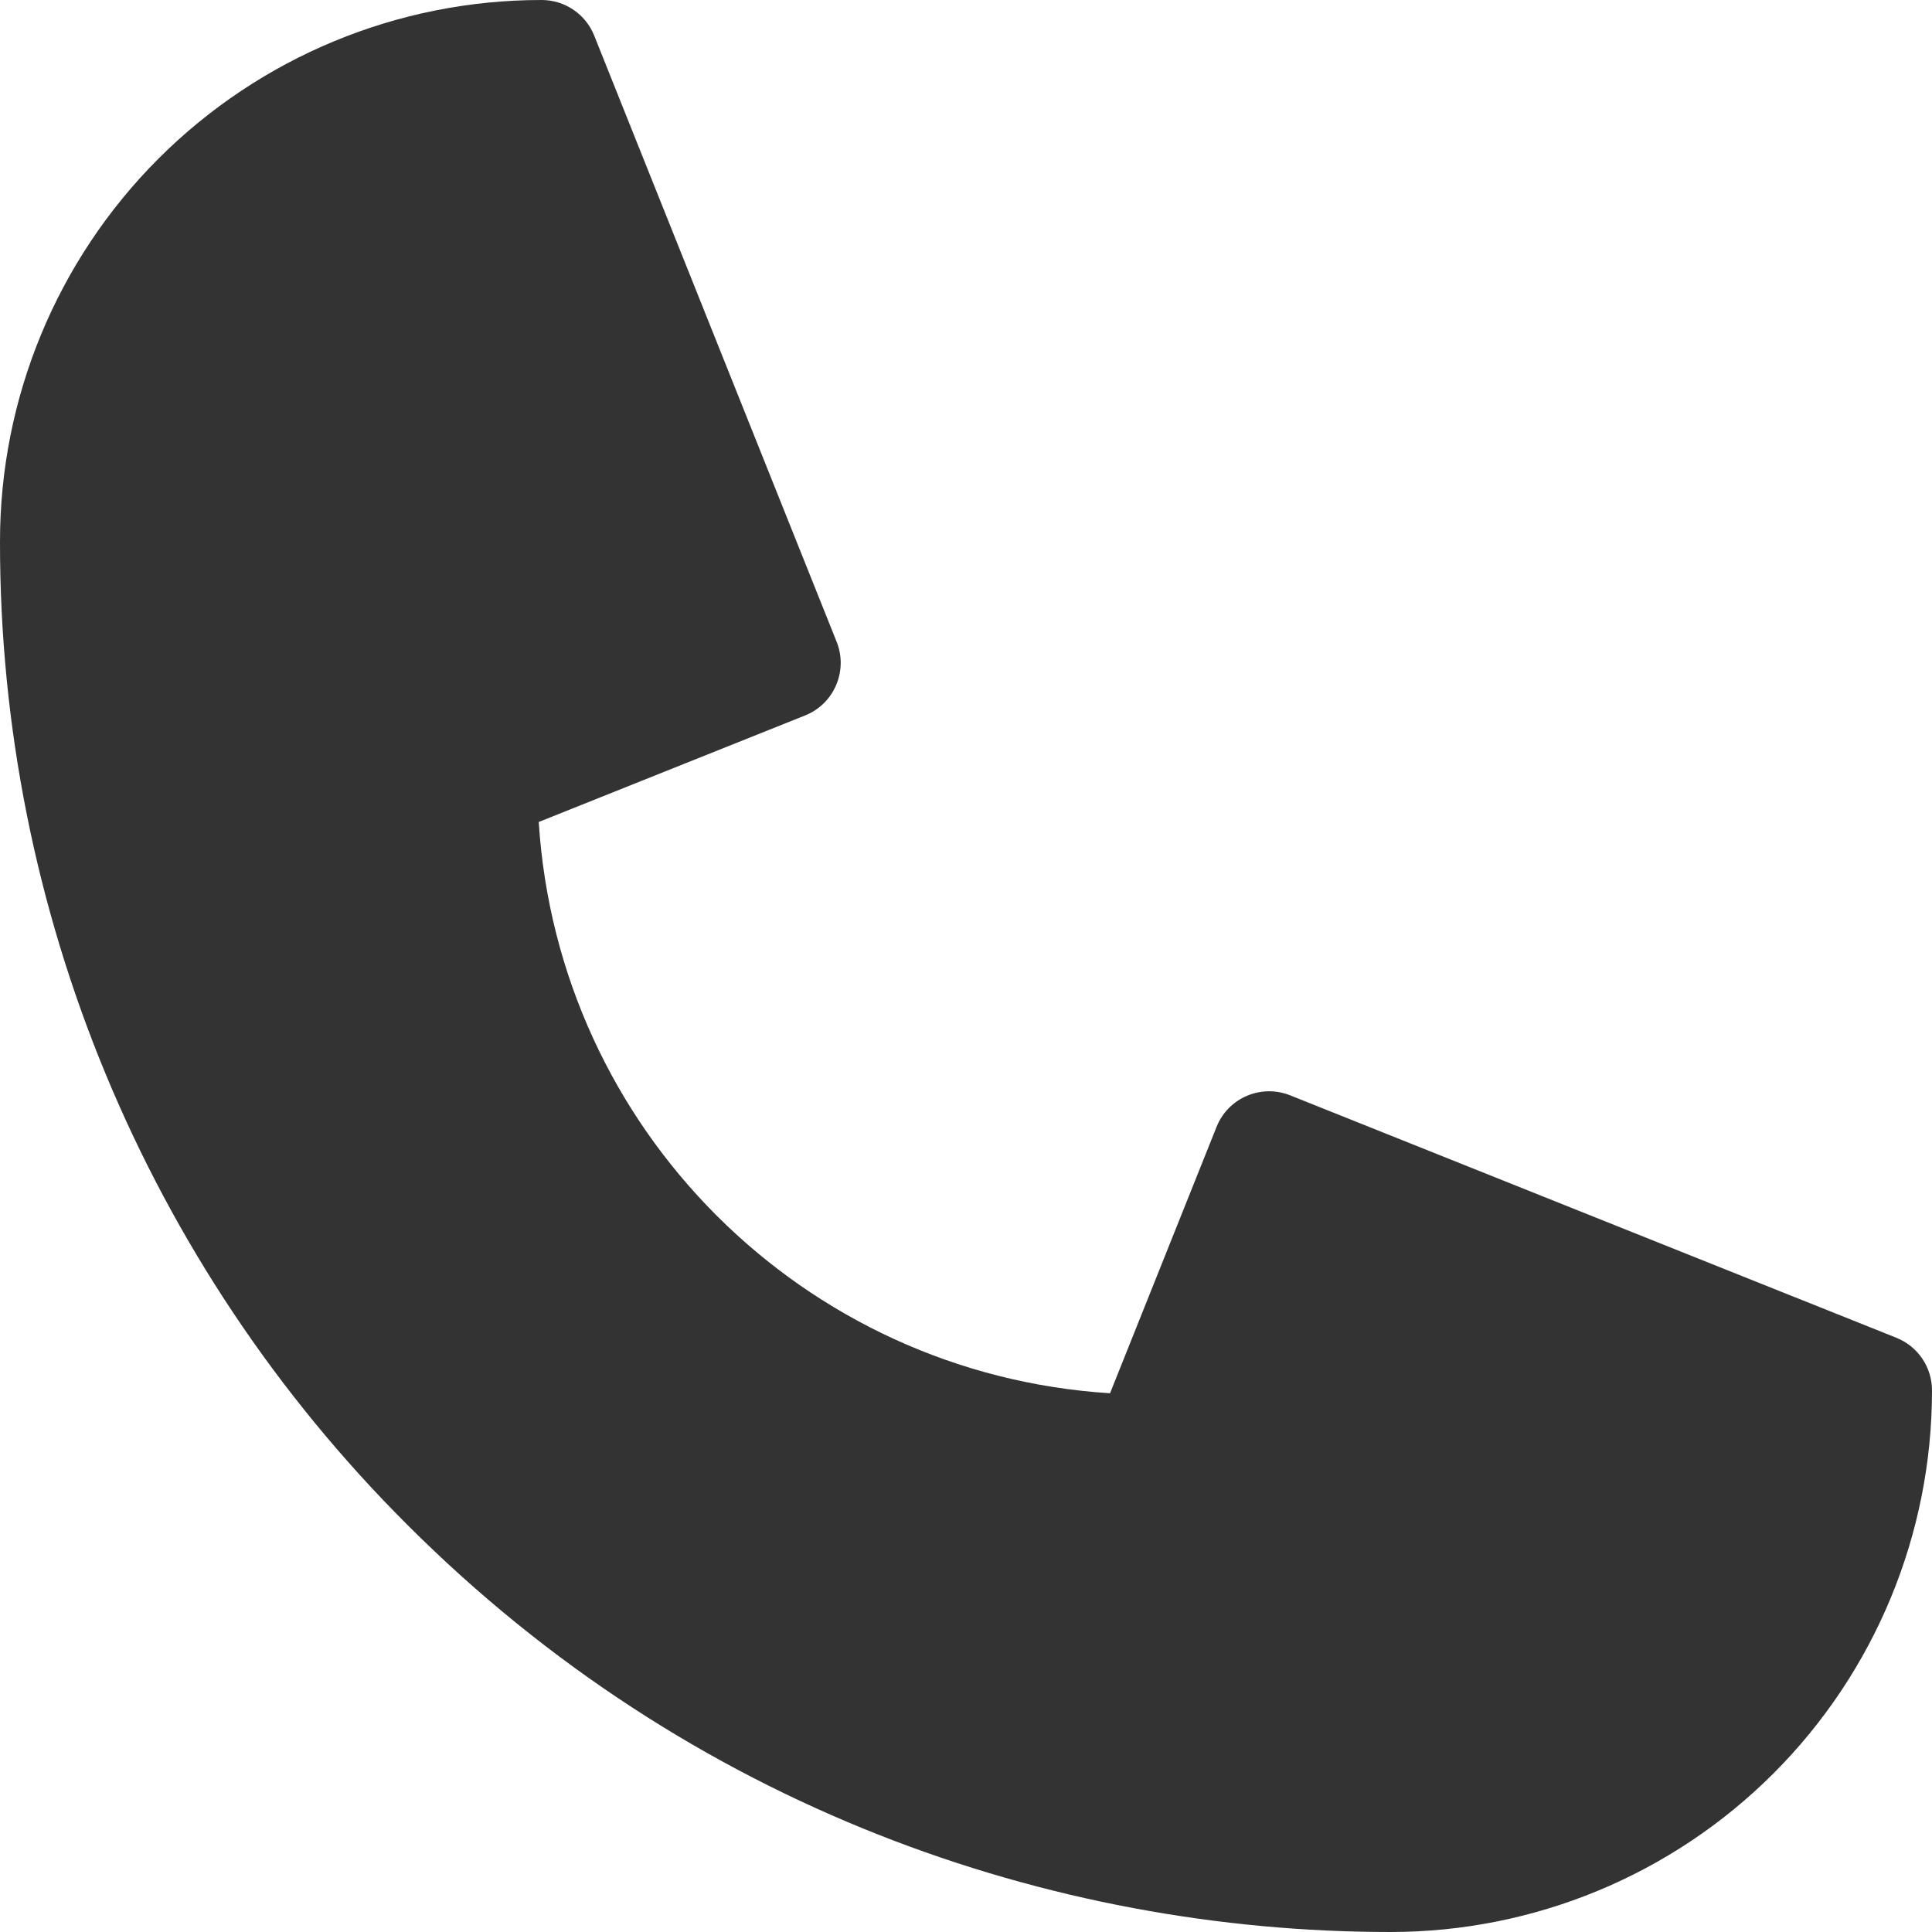
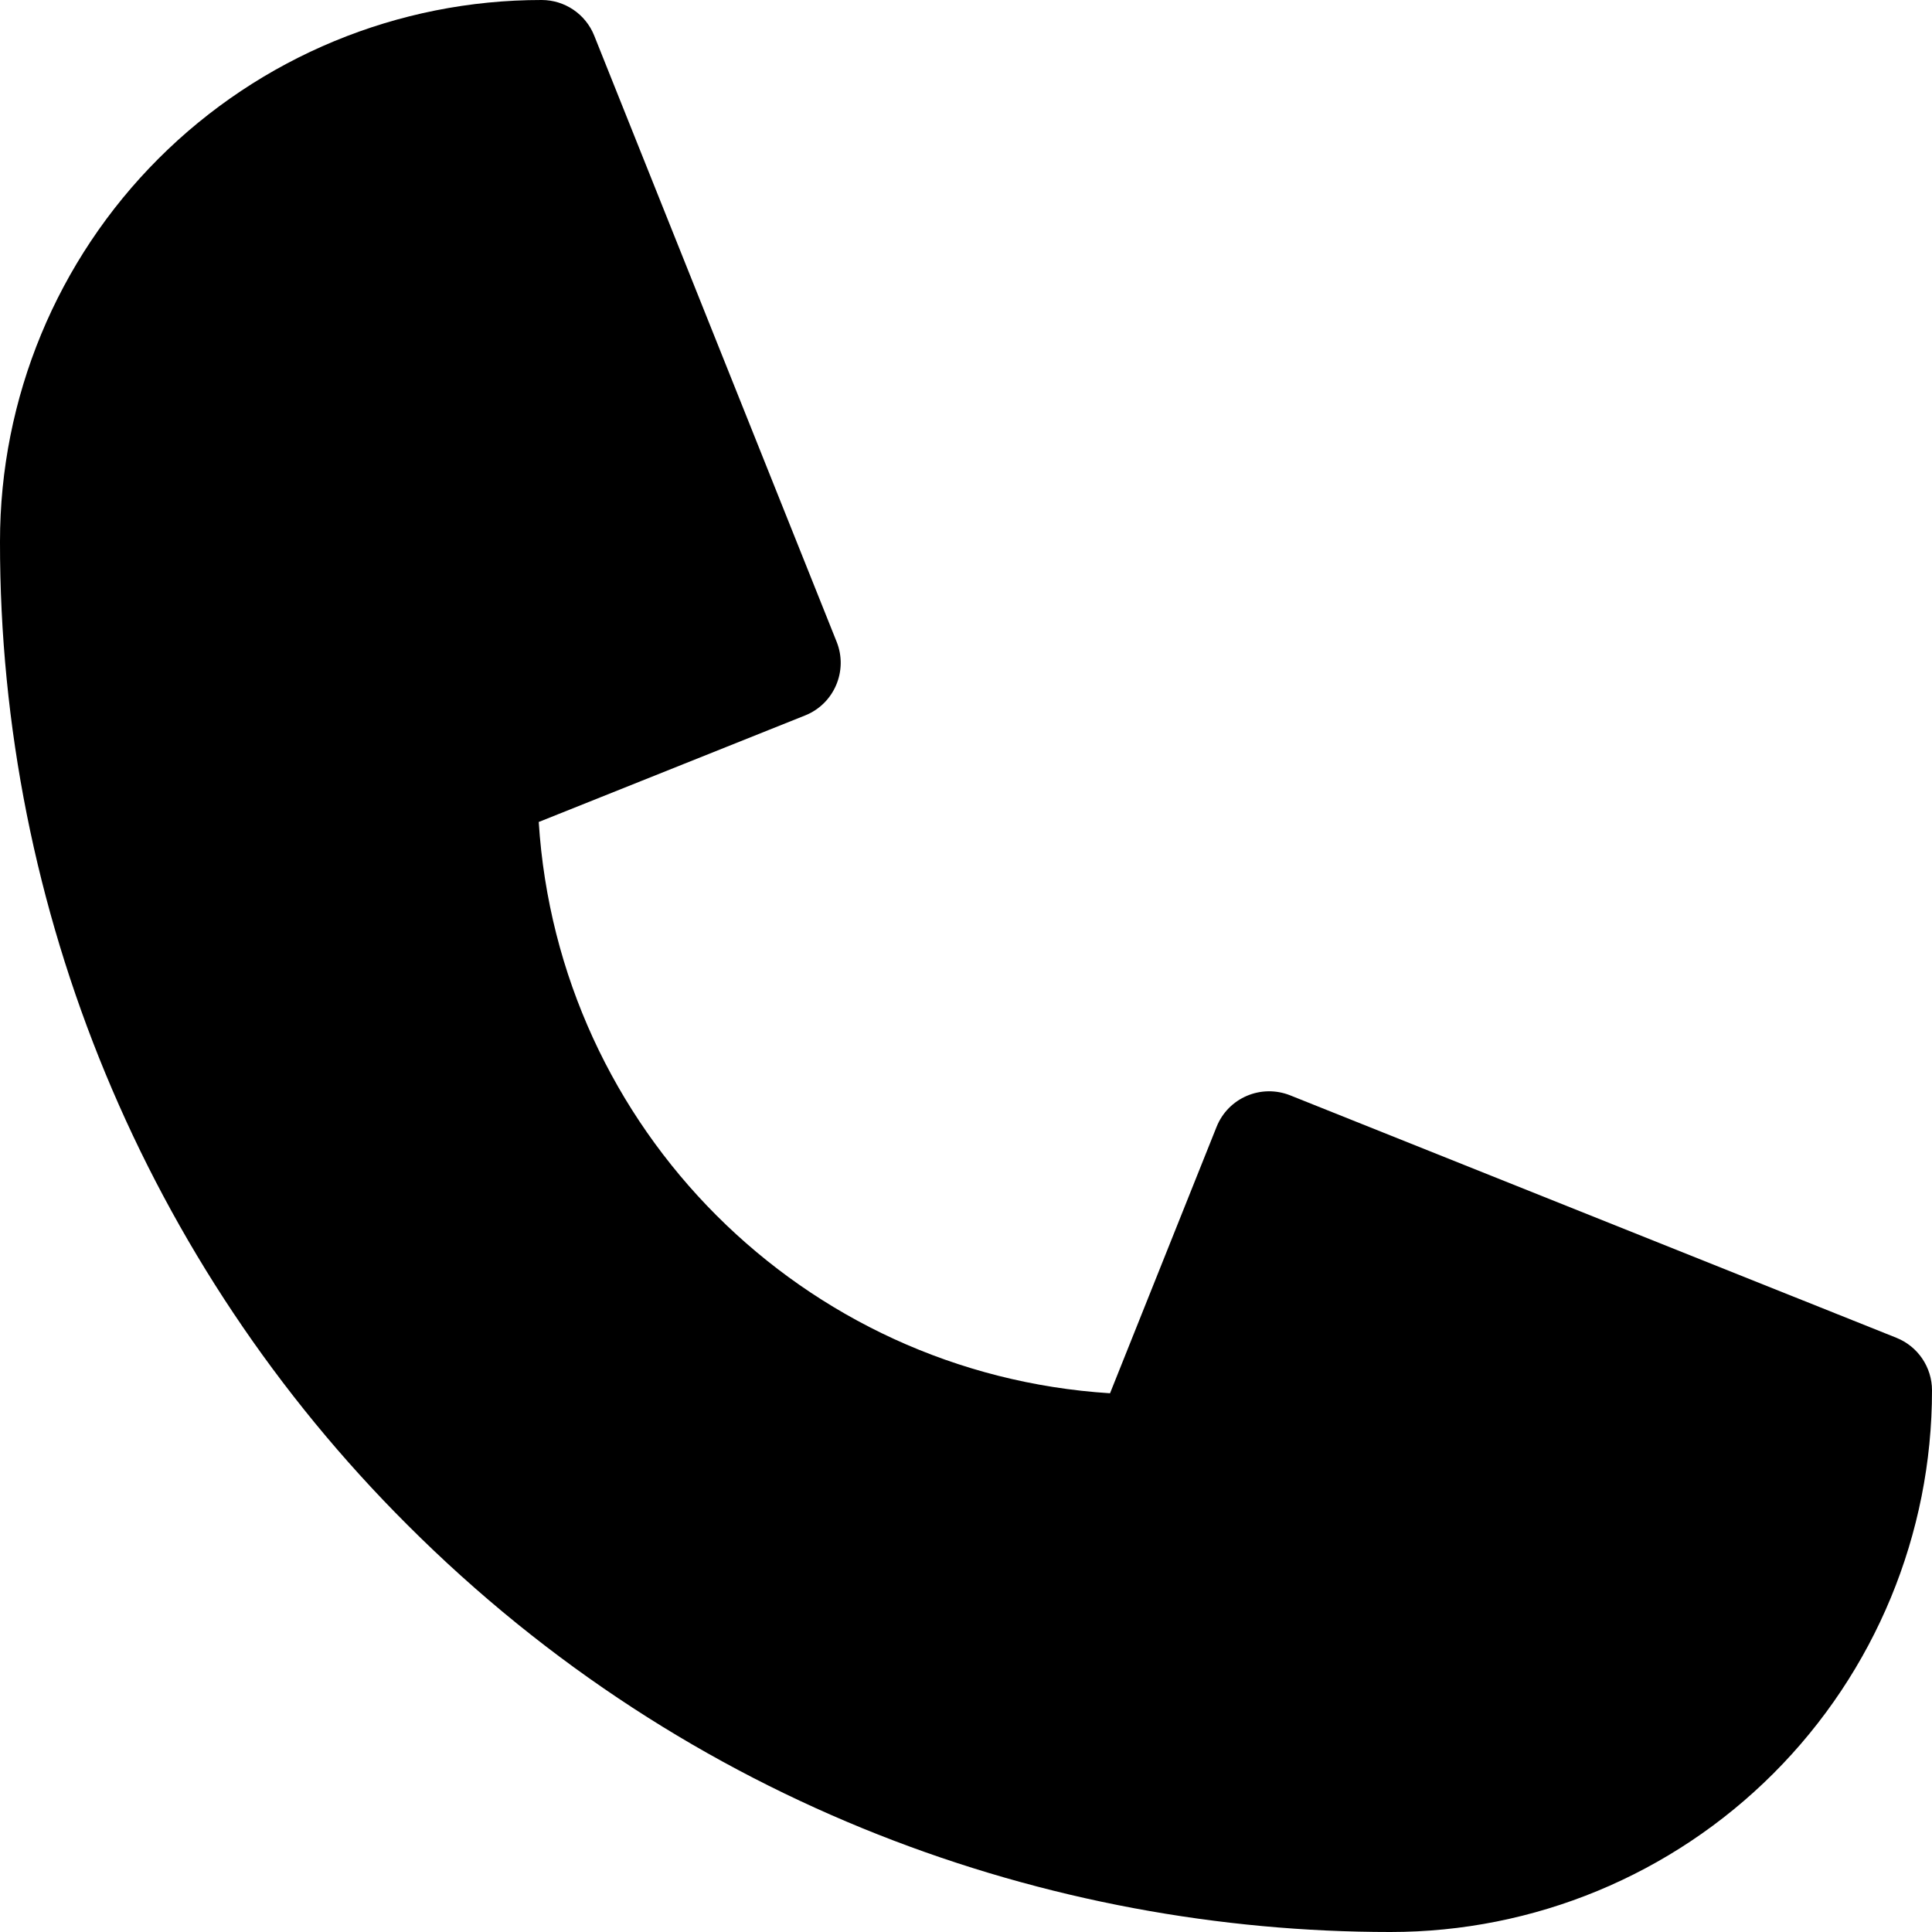
<svg xmlns="http://www.w3.org/2000/svg" width="20" height="20" fill="none" viewBox="0 0 20 20">
-   <path fill="#333" d="M14.393 20c-3.506 0-7.25-1.288-10.177-4.216A14.353 14.353 0 0 1 0 5.607 5.604 5.604 0 0 1 5.607 0c.24 0 .455.146.544.368l2.51 6.276c.12.3-.026.642-.326.762L5.577 8.509a6.327 6.327 0 0 0 5.914 5.914l1.103-2.758c.12-.3.46-.446.762-.326l6.276 2.51a.586.586 0 0 1 .368.544A5.604 5.604 0 0 1 14.393 20Z" />
+   <path fill="currentColor" d="M14.393 20c-3.506 0-7.25-1.288-10.177-4.216A14.353 14.353 0 0 1 0 5.607 5.604 5.604 0 0 1 5.607 0c.24 0 .455.146.544.368l2.51 6.276c.12.3-.026.642-.326.762L5.577 8.509a6.327 6.327 0 0 0 5.914 5.914l1.103-2.758c.12-.3.46-.446.762-.326l6.276 2.51a.586.586 0 0 1 .368.544A5.604 5.604 0 0 1 14.393 20Z" />
</svg>
